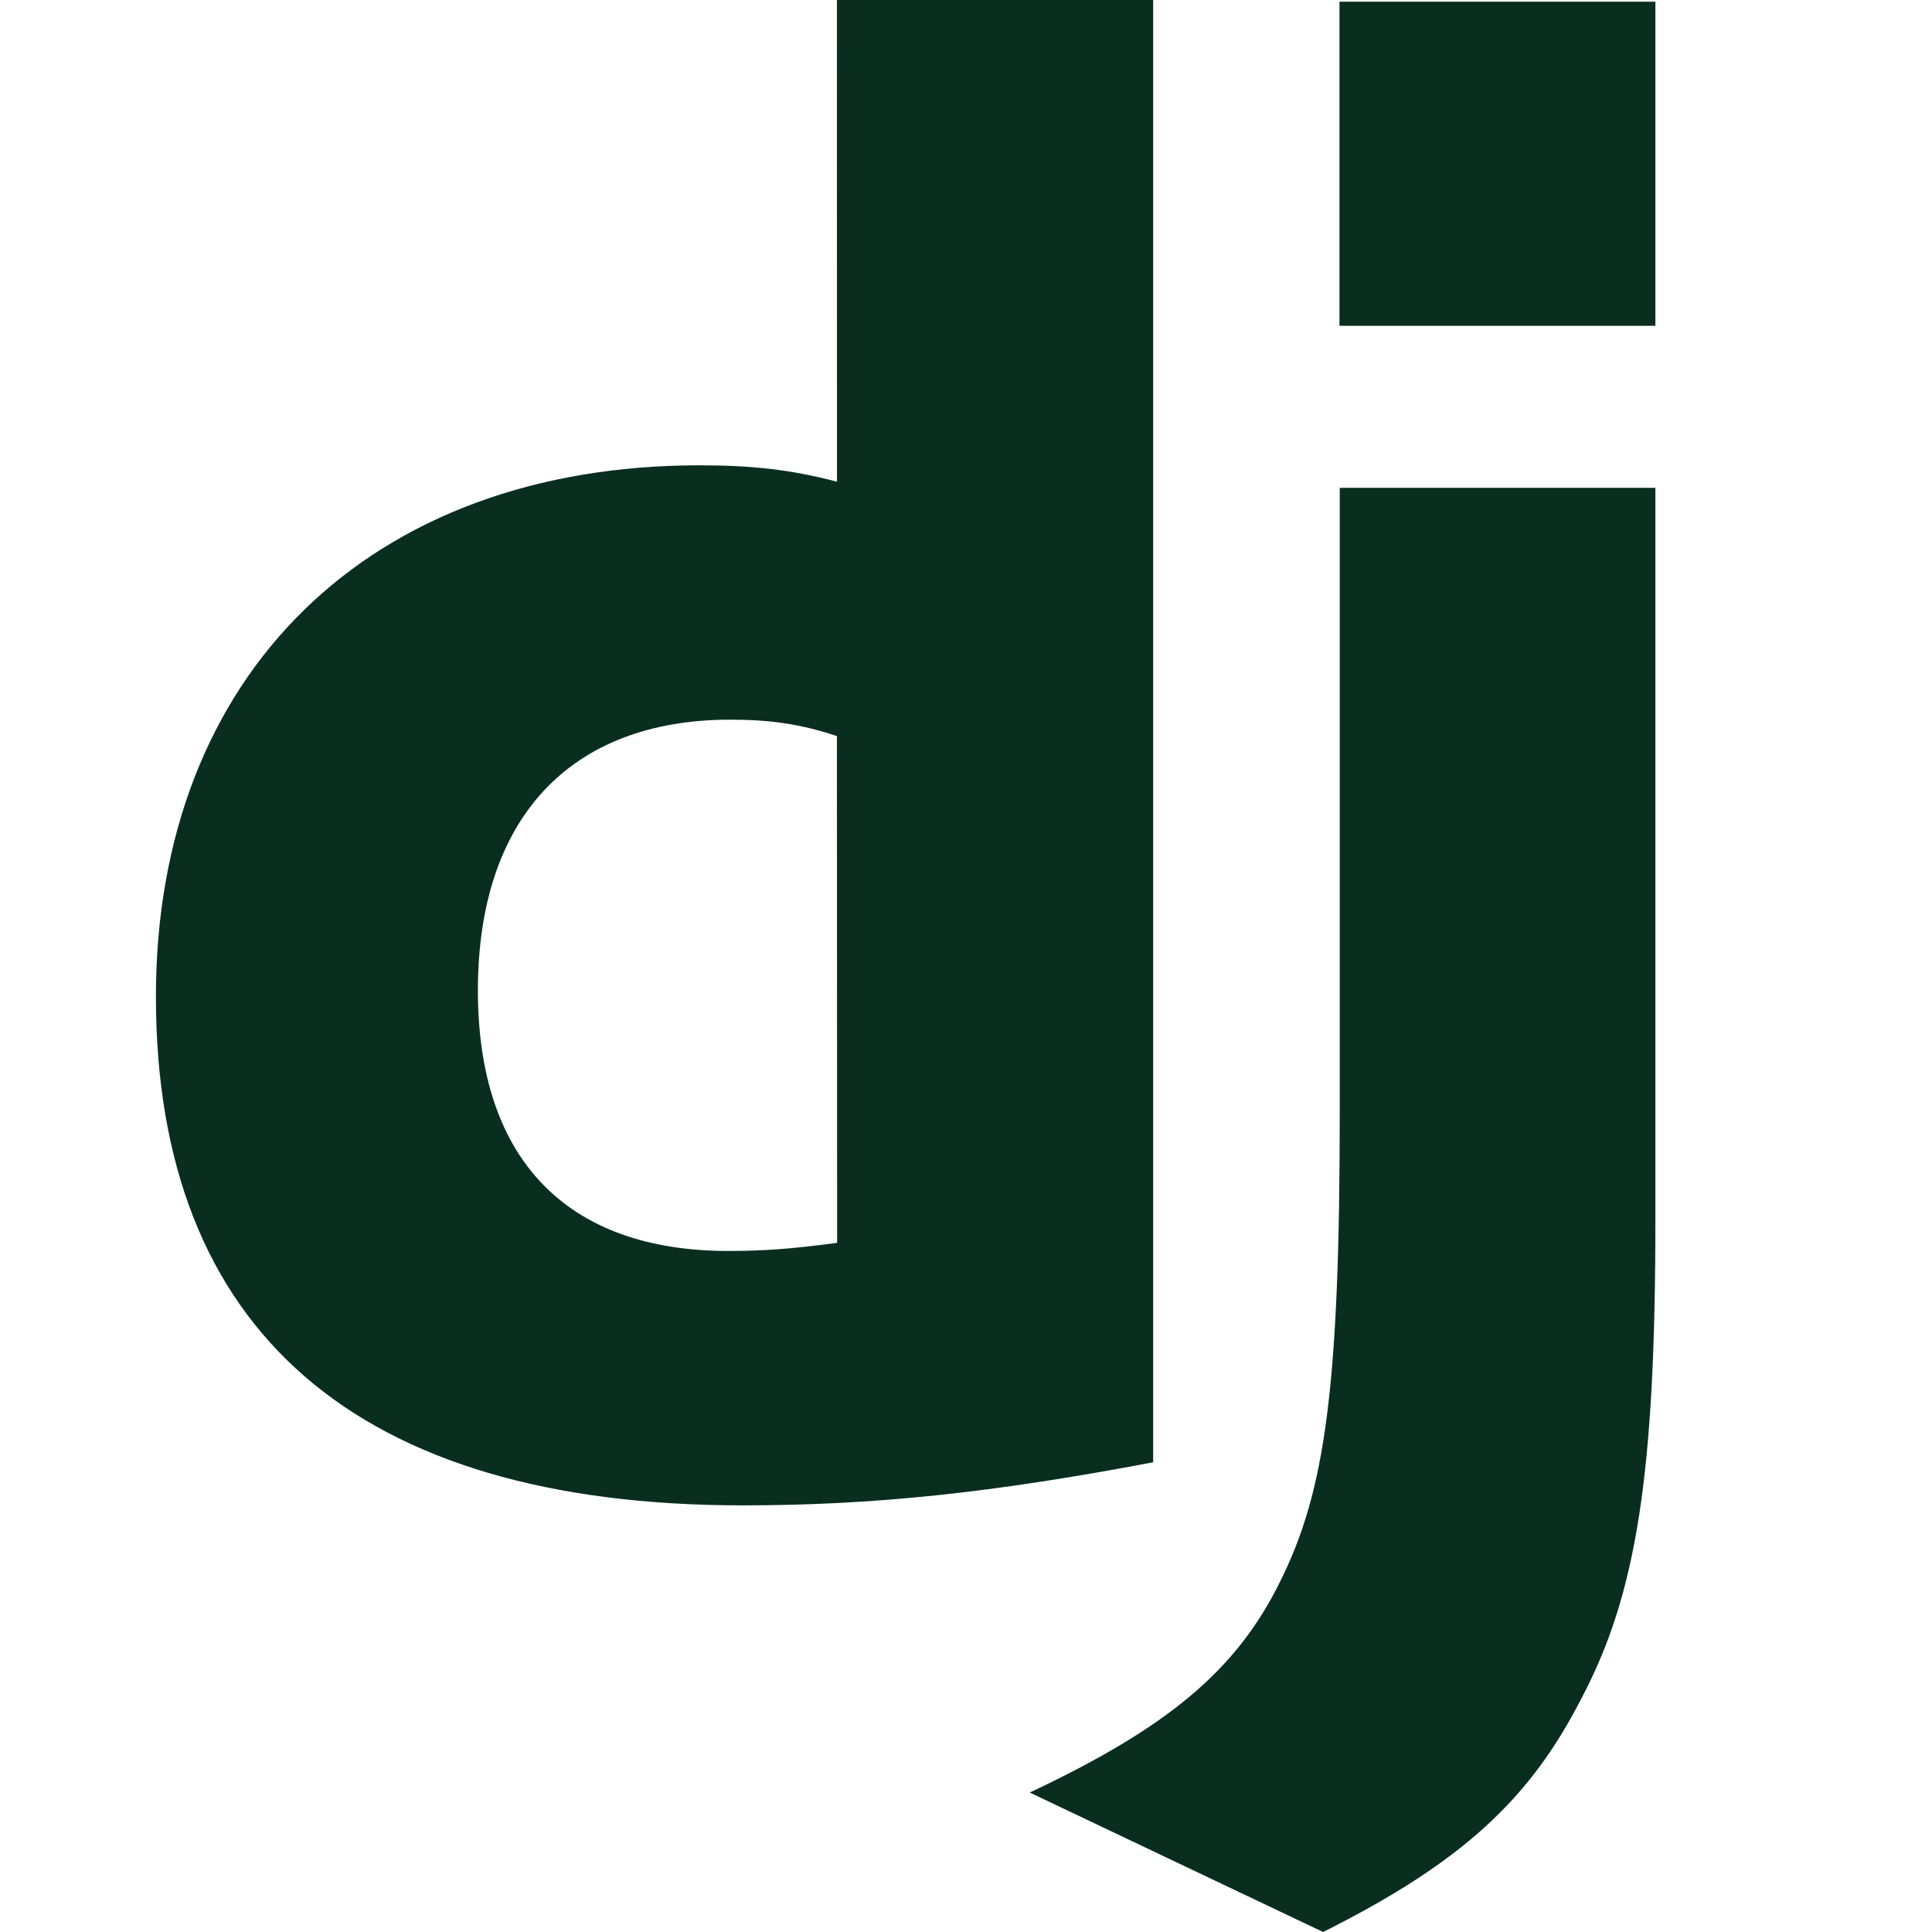
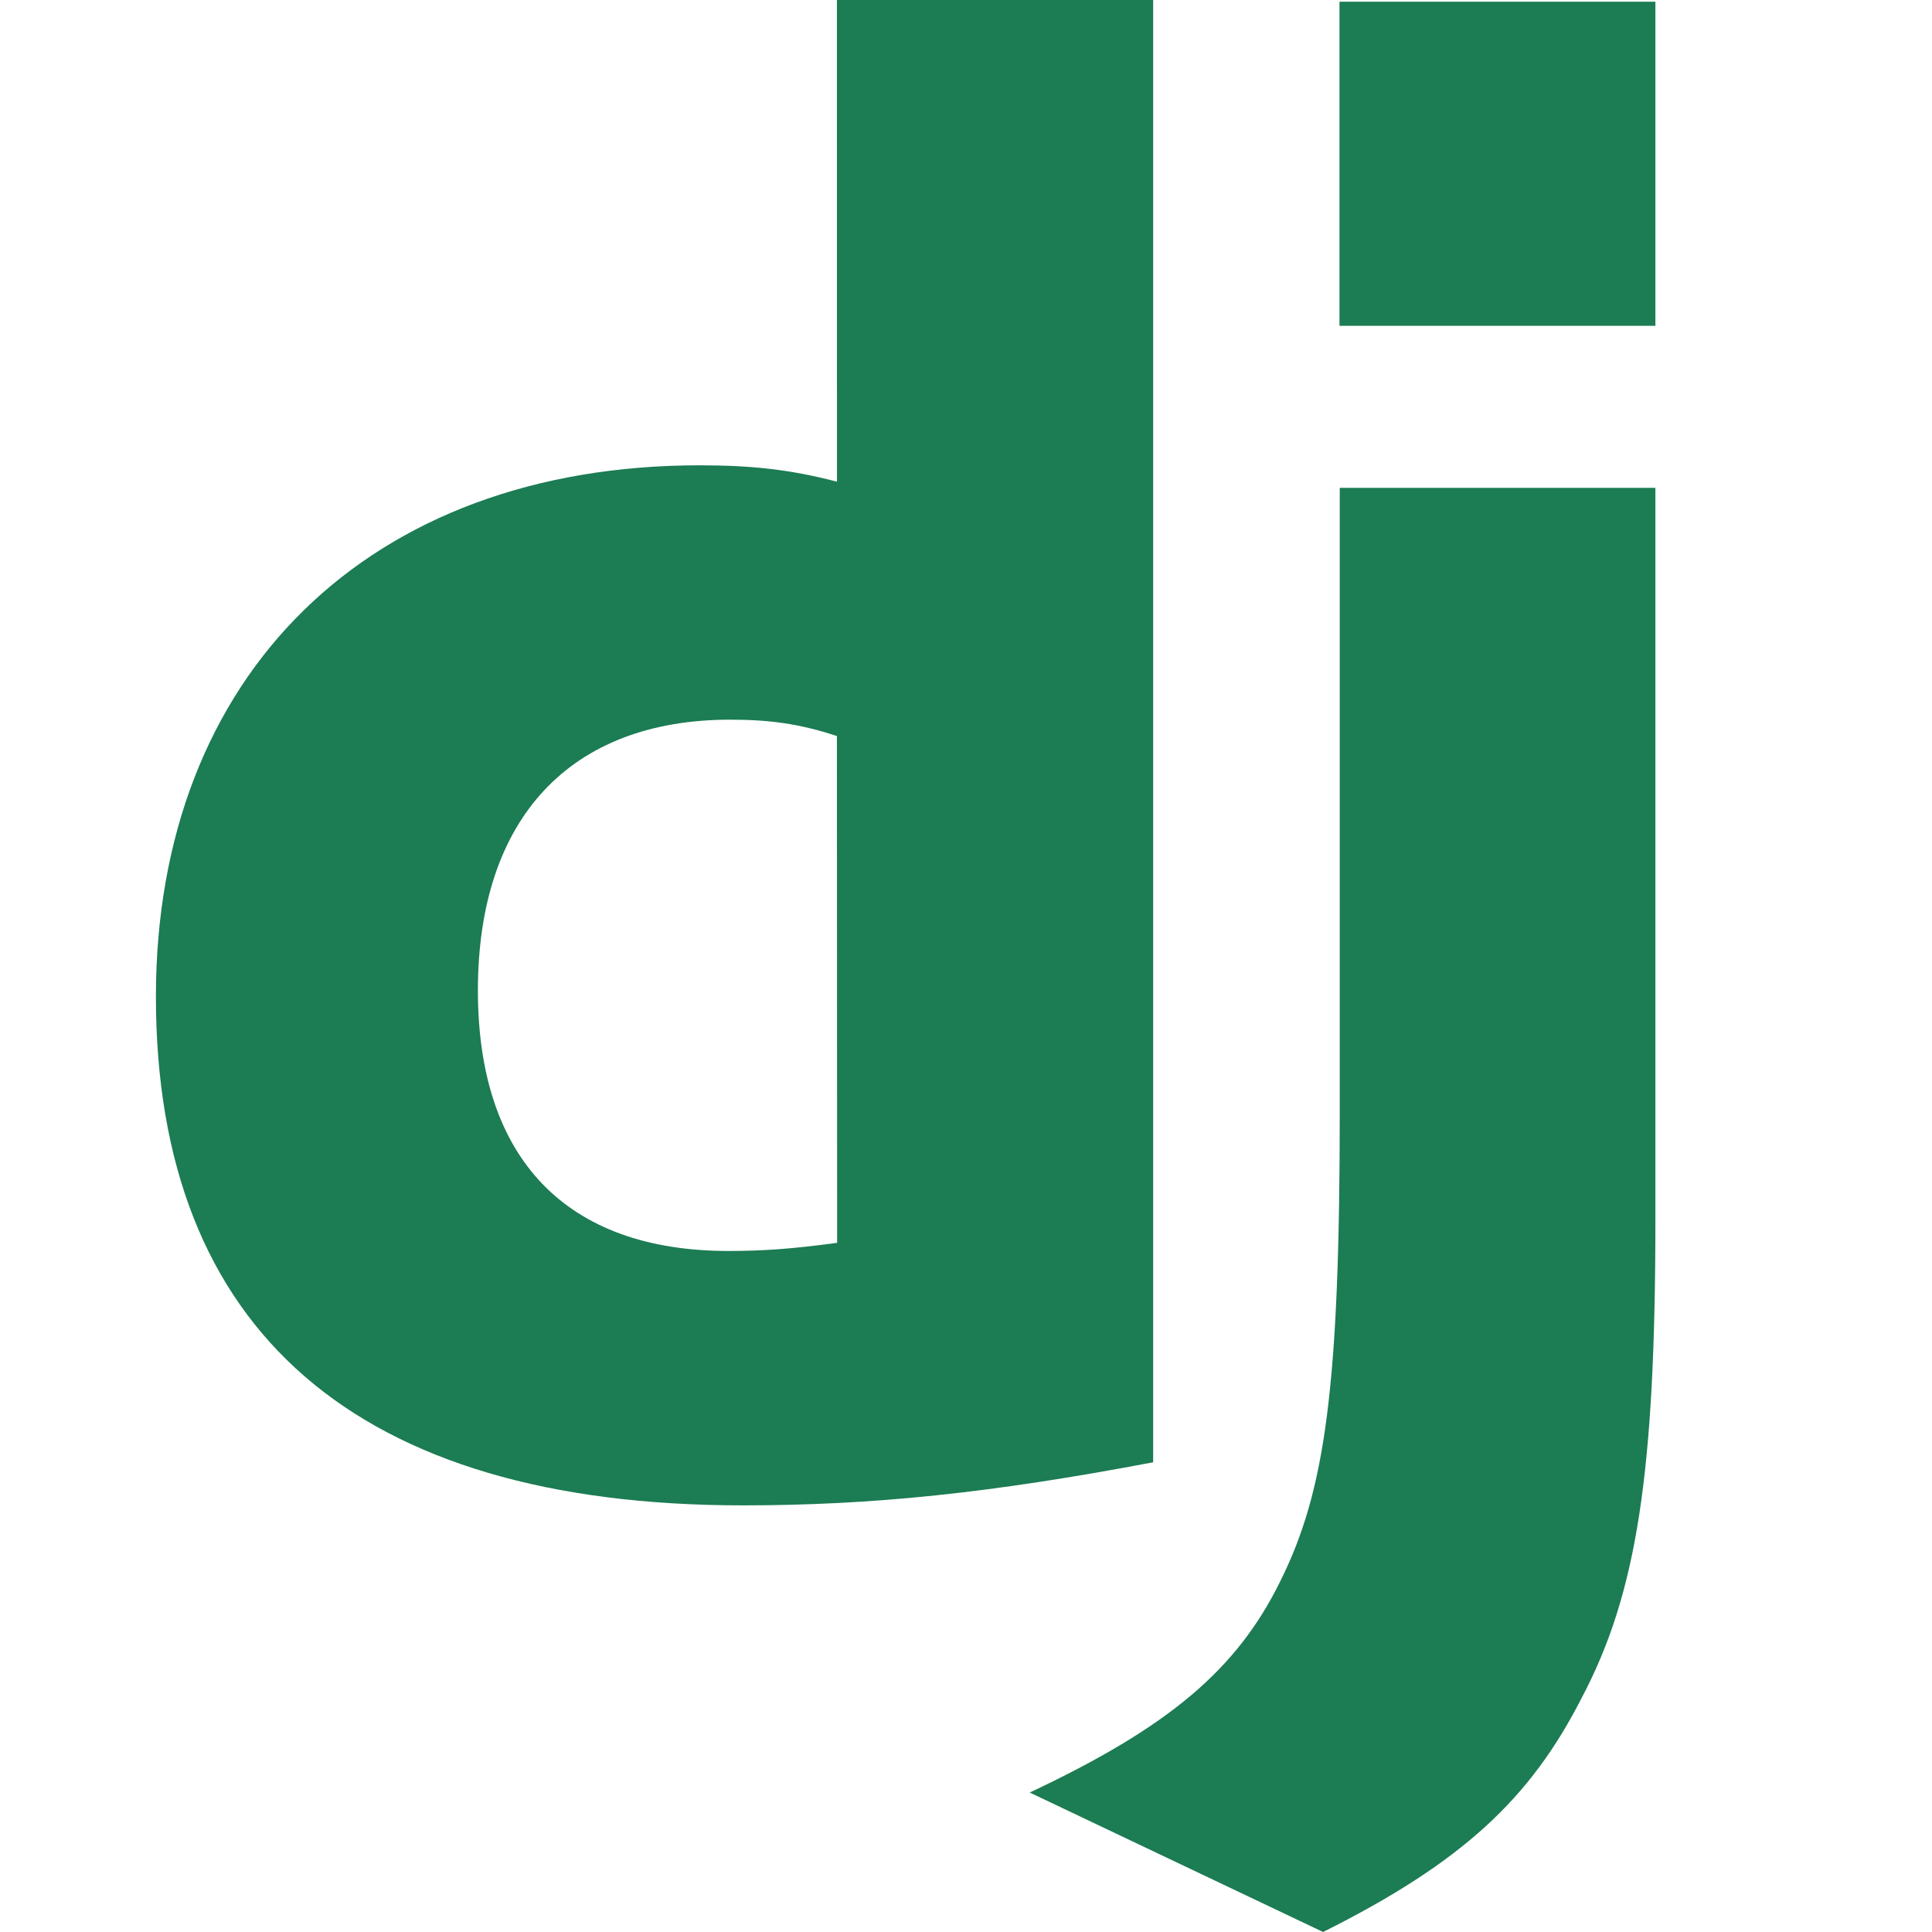
- <svg xmlns="http://www.w3.org/2000/svg" width="64" height="64" overflow="visible" fill="#092e20">
+ <svg xmlns="http://www.w3.org/2000/svg" width="64" height="64" overflow="visible" fill="#1C7C54">
  <path d="M27.724 0H38.2v48.44c-5.368 1.02-9.3 1.427-13.6 1.427-12.776 0-19.435-5.776-19.435-16.853 0-10.67 7.068-17.6 18.008-17.6 1.7 0 3 .135 4.553.543zm0 24.383c-1.223-.407-2.242-.543-3.533-.543-5.3 0-8.36 3.262-8.36 8.97 0 5.573 2.922 8.63 8.3 8.63 1.155 0 2.106-.068 3.6-.27zm27.113-8.223v24.26c0 8.36-.612 12.368-2.446 15.833-1.7 3.33-3.942 5.436-8.562 7.747l-9.718-4.62c4.62-2.174 6.863-4.076 8.3-7 1.495-3 1.97-6.456 1.97-15.56V16.16zM44.372.056h10.465v10.737H44.372z" />
</svg>
